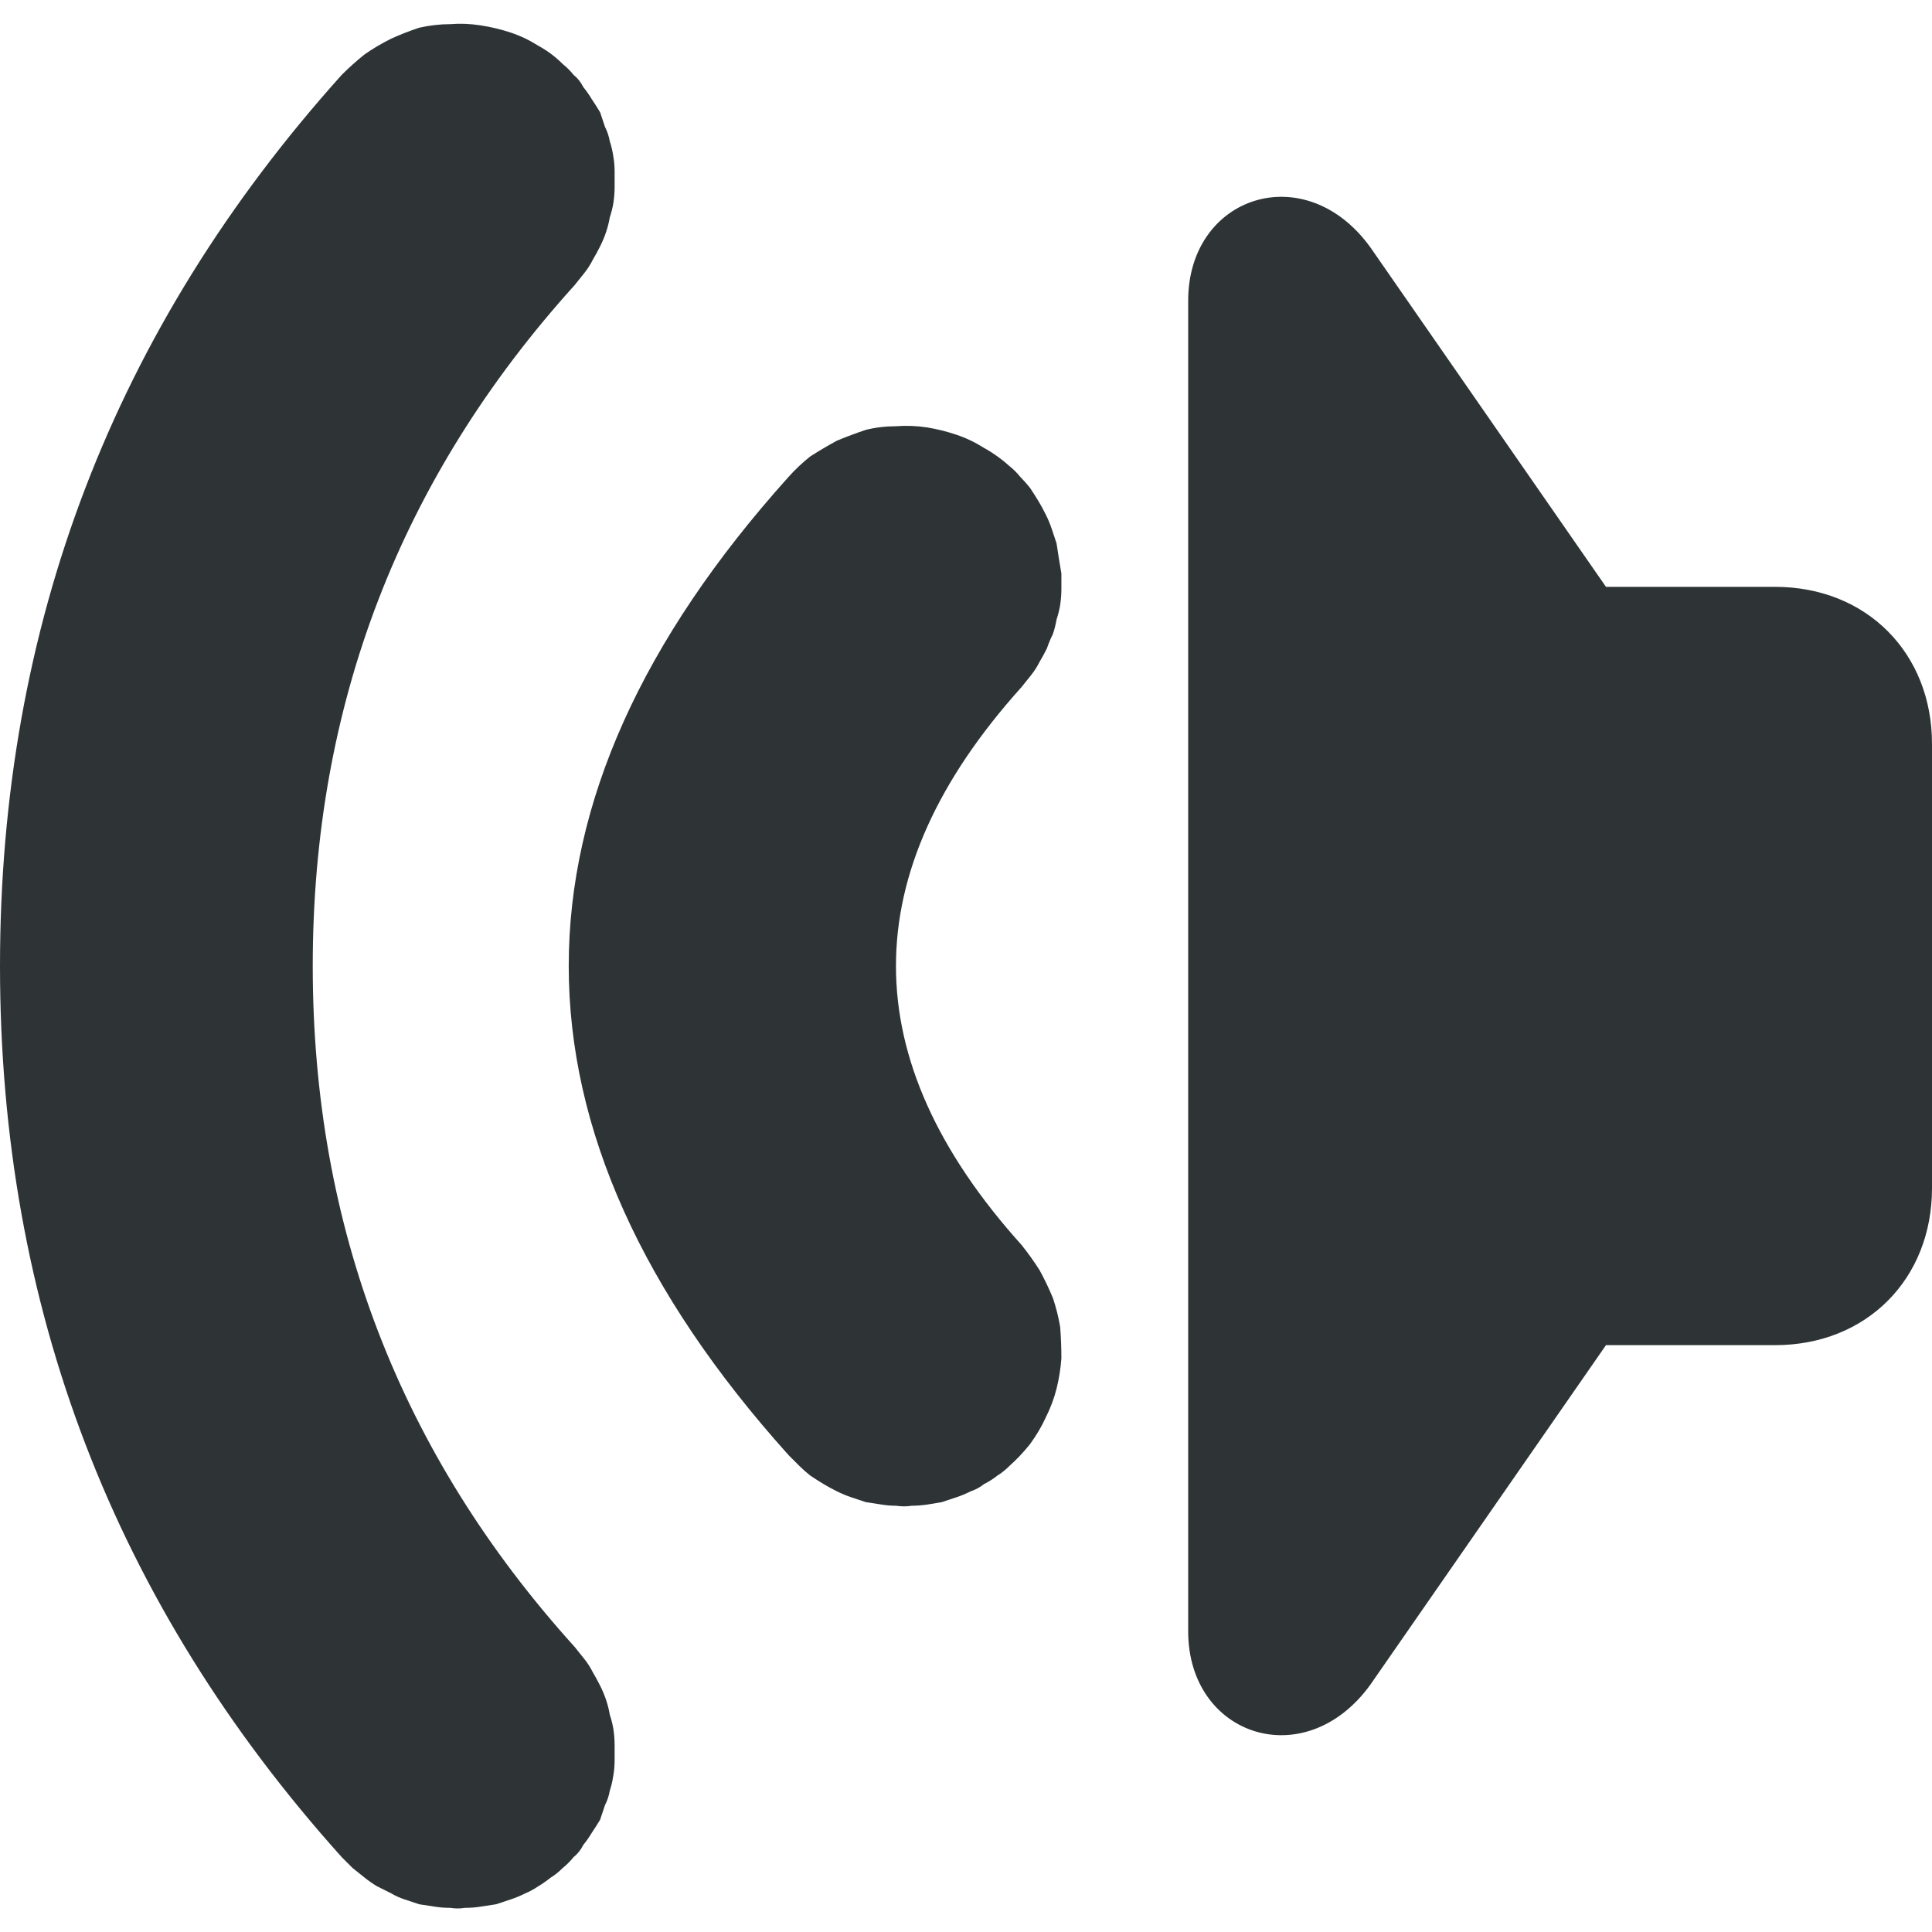
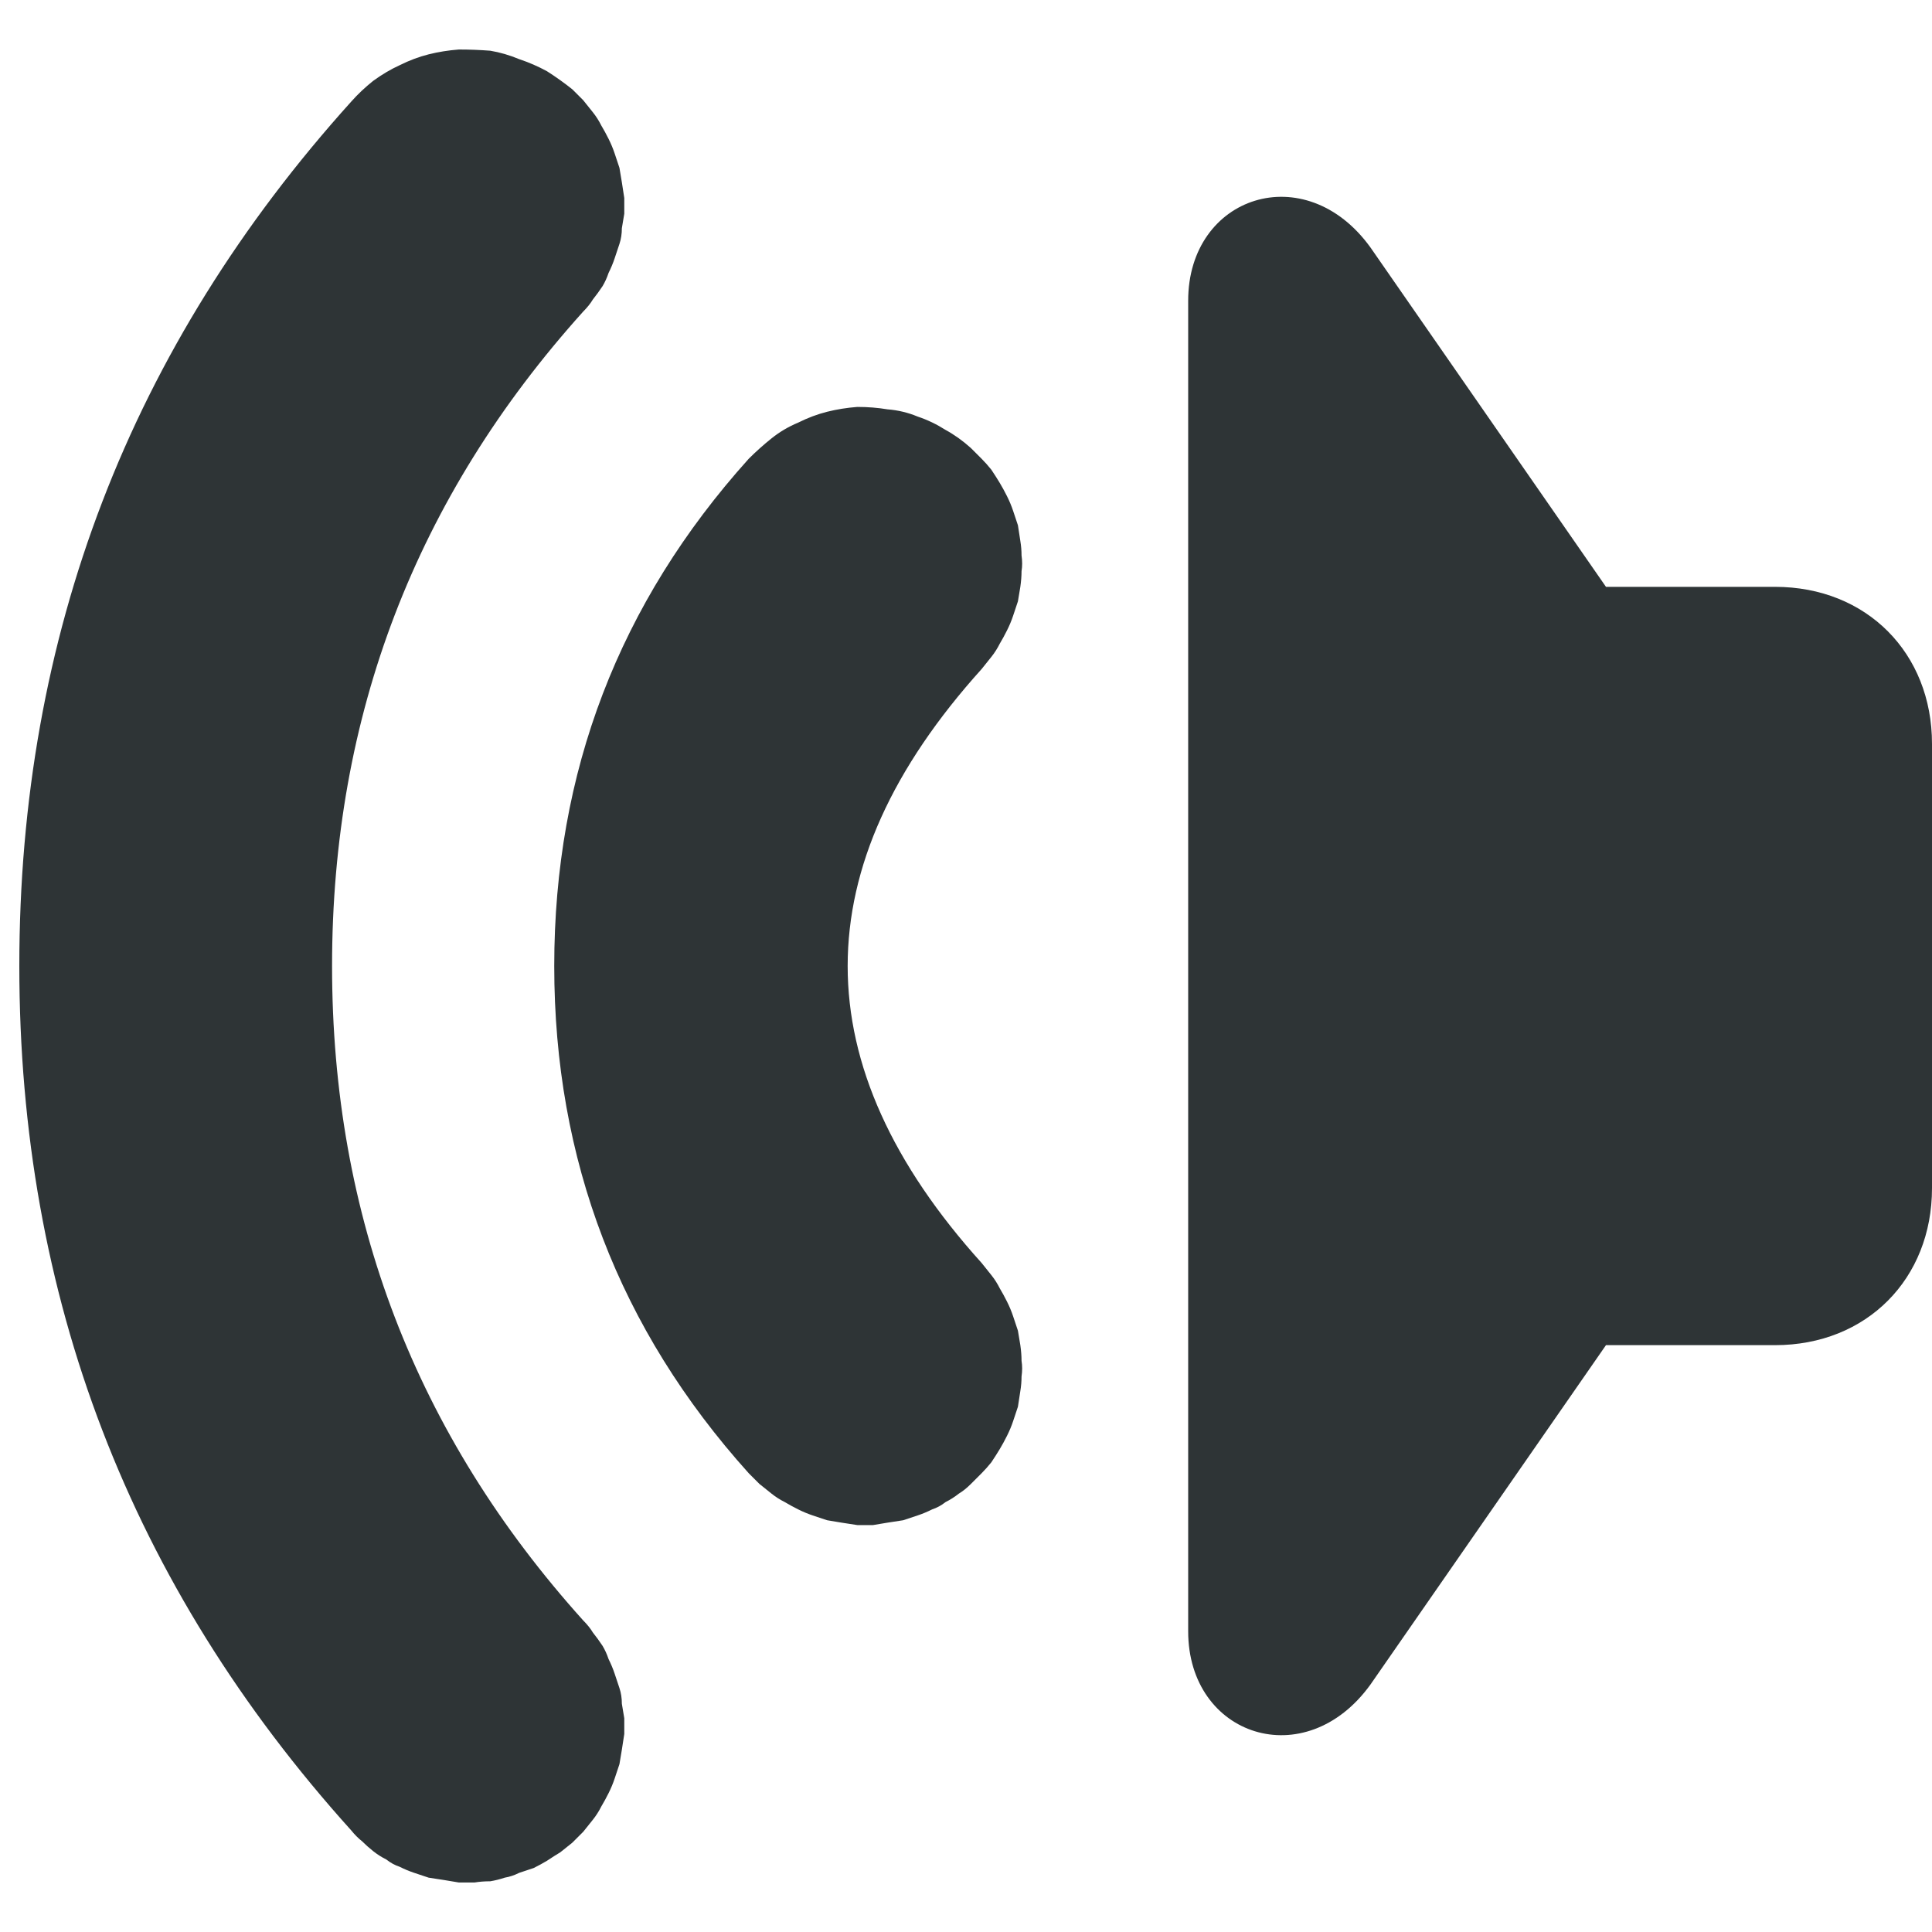
<svg xmlns="http://www.w3.org/2000/svg" width="16" height="16" viewBox="0 0 16 16" fill="#2e3436">
-   <path fill-rule="evenodd" d="M0 8Q0 3.77 2.83 0.62Q2.92 0.53 3.02 0.45Q3.12 0.38 3.24 0.32Q3.35 0.27 3.47 0.23Q3.6 0.2 3.73 0.2Q3.85 0.19 3.98 0.21Q4.11 0.23 4.23 0.27Q4.35 0.31 4.46 0.38Q4.57 0.44 4.66 0.53Q4.71 0.57 4.75 0.62Q4.8 0.66 4.83 0.72Q4.87 0.77 4.9 0.82Q4.94 0.88 4.97 0.93Q4.99 0.99 5.01 1.05Q5.04 1.11 5.05 1.17Q5.07 1.23 5.08 1.3Q5.09 1.36 5.09 1.42Q5.09 1.49 5.09 1.55Q5.09 1.61 5.08 1.68Q5.07 1.74 5.05 1.8Q5.04 1.86 5.02 1.92Q5 1.98 4.97 2.04Q4.94 2.1 4.91 2.15Q4.88 2.21 4.84 2.26Q4.8 2.31 4.76 2.36Q2.59 4.76 2.59 8Q2.59 11.24 4.76 13.64Q4.8 13.69 4.84 13.74Q4.88 13.79 4.91 13.85Q4.94 13.9 4.97 13.96Q5 14.02 5.02 14.08Q5.04 14.14 5.05 14.2Q5.07 14.26 5.08 14.32Q5.09 14.39 5.09 14.45Q5.09 14.51 5.09 14.58Q5.09 14.64 5.08 14.7Q5.07 14.77 5.05 14.83Q5.04 14.89 5.01 14.95Q4.99 15.01 4.97 15.07Q4.94 15.12 4.9 15.18Q4.87 15.23 4.83 15.28Q4.8 15.34 4.75 15.38Q4.71 15.43 4.66 15.47Q4.61 15.52 4.56 15.55Q4.51 15.59 4.46 15.62Q4.4 15.66 4.35 15.68Q4.29 15.71 4.23 15.73Q4.17 15.75 4.11 15.77Q4.04 15.78 3.98 15.79Q3.92 15.8 3.85 15.8Q3.79 15.81 3.73 15.8Q3.66 15.8 3.6 15.79Q3.54 15.78 3.47 15.77Q3.41 15.75 3.35 15.73Q3.29 15.71 3.24 15.68Q3.18 15.65 3.12 15.62Q3.07 15.59 3.02 15.55Q2.97 15.51 2.92 15.47Q2.87 15.42 2.83 15.38Q0 12.23 0 8ZM14.7 4.86C15.46 4.86 16 5.41 16 6.16L16 9.84C16 10.59 15.46 11.14 14.7 11.14L13.3 11.14L11.35 13.95C10.81 14.7 9.84 14.38 9.84 13.51L9.84 2.49C9.84 1.62 10.81 1.3 11.35 2.05L13.3 4.86L14.7 4.86ZM6.53 3.95Q2.89 8 6.53 12.05Q6.57 12.09 6.62 12.14Q6.66 12.18 6.71 12.22Q6.77 12.26 6.82 12.29Q6.87 12.32 6.93 12.35Q6.99 12.38 7.05 12.4Q7.11 12.42 7.17 12.44Q7.23 12.45 7.3 12.46Q7.36 12.47 7.42 12.47Q7.49 12.48 7.55 12.47Q7.61 12.47 7.68 12.46Q7.74 12.45 7.8 12.44Q7.86 12.42 7.92 12.4Q7.98 12.38 8.04 12.35Q8.1 12.33 8.15 12.29Q8.21 12.26 8.26 12.22Q8.31 12.19 8.36 12.14Q8.45 12.06 8.53 11.96Q8.61 11.85 8.66 11.74Q8.72 11.62 8.75 11.5Q8.78 11.38 8.79 11.25Q8.79 11.12 8.78 10.99Q8.76 10.87 8.72 10.75Q8.67 10.63 8.61 10.52Q8.54 10.41 8.46 10.31Q6.38 8 8.46 5.69Q8.5 5.64 8.54 5.59Q8.58 5.54 8.61 5.48Q8.64 5.43 8.67 5.37Q8.69 5.31 8.72 5.25Q8.74 5.19 8.75 5.13Q8.77 5.07 8.78 5.01Q8.79 4.94 8.79 4.88Q8.79 4.82 8.79 4.75Q8.78 4.69 8.77 4.63Q8.76 4.56 8.75 4.5Q8.73 4.44 8.71 4.38Q8.69 4.32 8.66 4.26Q8.63 4.2 8.6 4.15Q8.57 4.1 8.53 4.04Q8.49 3.99 8.45 3.95Q8.41 3.9 8.36 3.86Q8.26 3.77 8.15 3.71Q8.04 3.64 7.92 3.6Q7.8 3.56 7.68 3.54Q7.55 3.52 7.42 3.53Q7.29 3.53 7.17 3.56Q7.05 3.6 6.93 3.65Q6.82 3.71 6.71 3.78Q6.61 3.86 6.53 3.95Z" />
+   <path fill-rule="evenodd" d="M0.16 8Q0.16 3.89 2.91 0.84Q2.99 0.75 3.09 0.67Q3.2 0.59 3.31 0.54Q3.43 0.48 3.55 0.45Q3.67 0.42 3.8 0.41Q3.93 0.41 4.06 0.42Q4.18 0.44 4.3 0.49Q4.42 0.53 4.53 0.59Q4.64 0.66 4.74 0.74Q4.79 0.79 4.83 0.83Q4.87 0.88 4.91 0.93Q4.95 0.98 4.98 1.04Q5.01 1.09 5.04 1.15Q5.07 1.21 5.09 1.27Q5.11 1.33 5.13 1.39Q5.14 1.45 5.15 1.51Q5.16 1.58 5.17 1.64Q5.17 1.7 5.17 1.77Q5.16 1.83 5.15 1.89Q5.15 1.96 5.13 2.02Q5.11 2.08 5.09 2.14Q5.07 2.2 5.04 2.26Q5.02 2.32 4.99 2.37Q4.95 2.43 4.91 2.48Q4.88 2.53 4.83 2.58Q2.75 4.89 2.75 8Q2.75 11.11 4.83 13.42Q4.88 13.47 4.91 13.52Q4.95 13.57 4.99 13.63Q5.02 13.68 5.04 13.74Q5.07 13.8 5.09 13.86Q5.11 13.92 5.13 13.98Q5.15 14.04 5.15 14.11Q5.16 14.17 5.17 14.23Q5.17 14.3 5.17 14.36Q5.16 14.42 5.15 14.49Q5.14 14.55 5.13 14.61Q5.11 14.67 5.09 14.73Q5.07 14.79 5.04 14.85Q5.01 14.91 4.98 14.96Q4.95 15.02 4.91 15.07Q4.87 15.12 4.83 15.17Q4.79 15.21 4.74 15.26Q4.69 15.3 4.64 15.34Q4.59 15.37 4.53 15.41Q4.48 15.44 4.42 15.47Q4.36 15.49 4.3 15.51Q4.24 15.54 4.18 15.55Q4.12 15.57 4.06 15.58Q3.99 15.58 3.93 15.59Q3.87 15.59 3.8 15.59Q3.74 15.58 3.68 15.57Q3.61 15.56 3.55 15.55Q3.49 15.53 3.43 15.51Q3.37 15.49 3.31 15.46Q3.25 15.44 3.2 15.4Q3.14 15.37 3.09 15.33Q3.04 15.29 3 15.25Q2.95 15.21 2.91 15.16Q0.16 12.11 0.16 8ZM14.7 4.86C15.46 4.86 16 5.41 16 6.16L16 9.84C16 10.59 15.46 11.14 14.7 11.14L13.3 11.14L11.35 13.95C10.81 14.7 9.84 14.38 9.84 13.51L9.84 2.49C9.84 1.62 10.81 1.3 11.35 2.05L13.3 4.86L14.7 4.86ZM6.2 3.8Q4.59 5.59 4.59 8Q4.59 10.41 6.2 12.2Q6.25 12.25 6.29 12.29Q6.34 12.33 6.39 12.37Q6.44 12.41 6.5 12.44Q6.55 12.47 6.61 12.5Q6.67 12.53 6.73 12.55Q6.79 12.57 6.85 12.59Q6.91 12.6 6.97 12.61Q7.04 12.62 7.1 12.63Q7.16 12.63 7.23 12.63Q7.29 12.62 7.35 12.61Q7.42 12.6 7.48 12.59Q7.54 12.57 7.6 12.55Q7.66 12.53 7.72 12.5Q7.78 12.48 7.83 12.44Q7.89 12.41 7.94 12.37Q7.99 12.34 8.04 12.29Q8.08 12.25 8.13 12.2Q8.17 12.16 8.21 12.11Q8.25 12.05 8.28 12Q8.31 11.95 8.34 11.89Q8.37 11.83 8.39 11.77Q8.41 11.71 8.43 11.65Q8.44 11.59 8.45 11.52Q8.46 11.46 8.46 11.4Q8.47 11.33 8.46 11.27Q8.46 11.21 8.45 11.14Q8.44 11.08 8.43 11.02Q8.41 10.96 8.39 10.9Q8.37 10.84 8.34 10.78Q8.31 10.72 8.28 10.67Q8.25 10.61 8.21 10.56Q8.17 10.51 8.13 10.46Q5.91 8 8.13 5.54Q8.17 5.49 8.21 5.44Q8.25 5.39 8.28 5.33Q8.31 5.28 8.34 5.22Q8.37 5.16 8.39 5.1Q8.41 5.04 8.43 4.98Q8.44 4.92 8.45 4.86Q8.46 4.79 8.46 4.73Q8.47 4.67 8.46 4.6Q8.46 4.54 8.45 4.48Q8.44 4.41 8.43 4.35Q8.41 4.29 8.39 4.23Q8.37 4.17 8.34 4.11Q8.31 4.05 8.28 4Q8.25 3.95 8.21 3.89Q8.17 3.84 8.13 3.8Q8.08 3.75 8.04 3.71Q7.94 3.62 7.83 3.56Q7.72 3.49 7.6 3.45Q7.48 3.4 7.35 3.39Q7.23 3.37 7.1 3.37Q6.97 3.38 6.85 3.41Q6.73 3.44 6.61 3.5Q6.49 3.55 6.39 3.63Q6.29 3.71 6.2 3.8Z" />
</svg>
